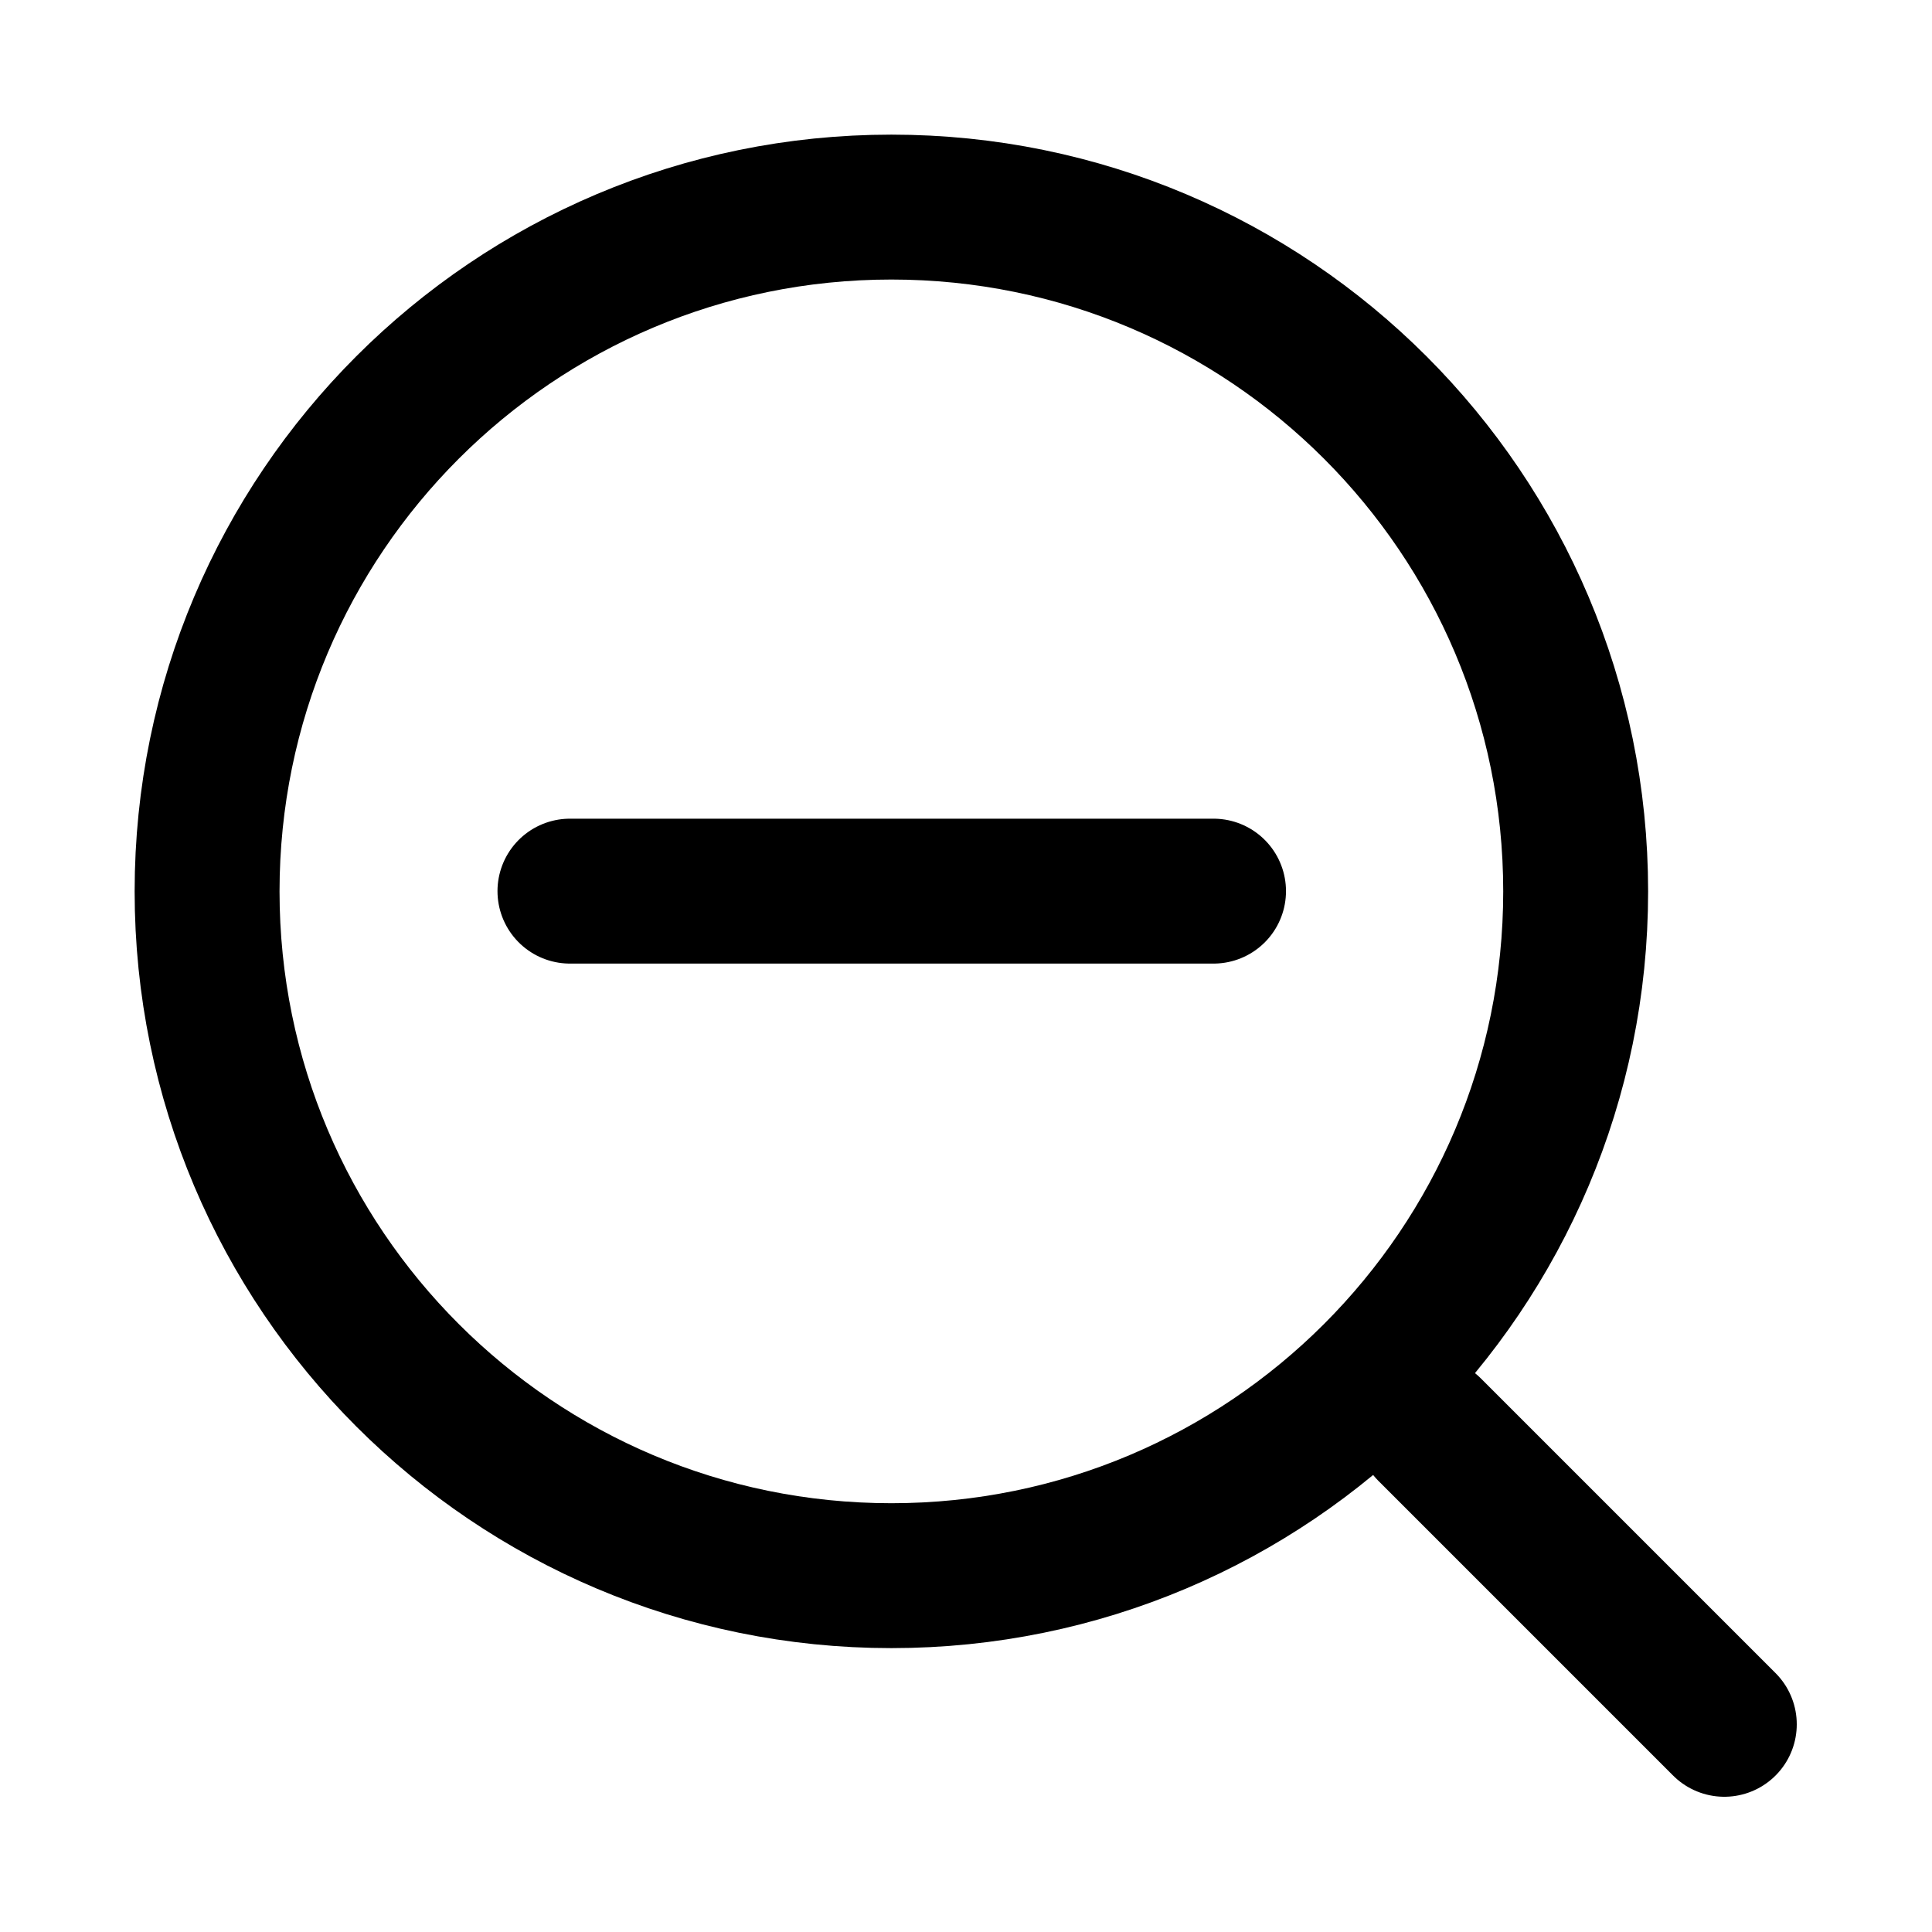
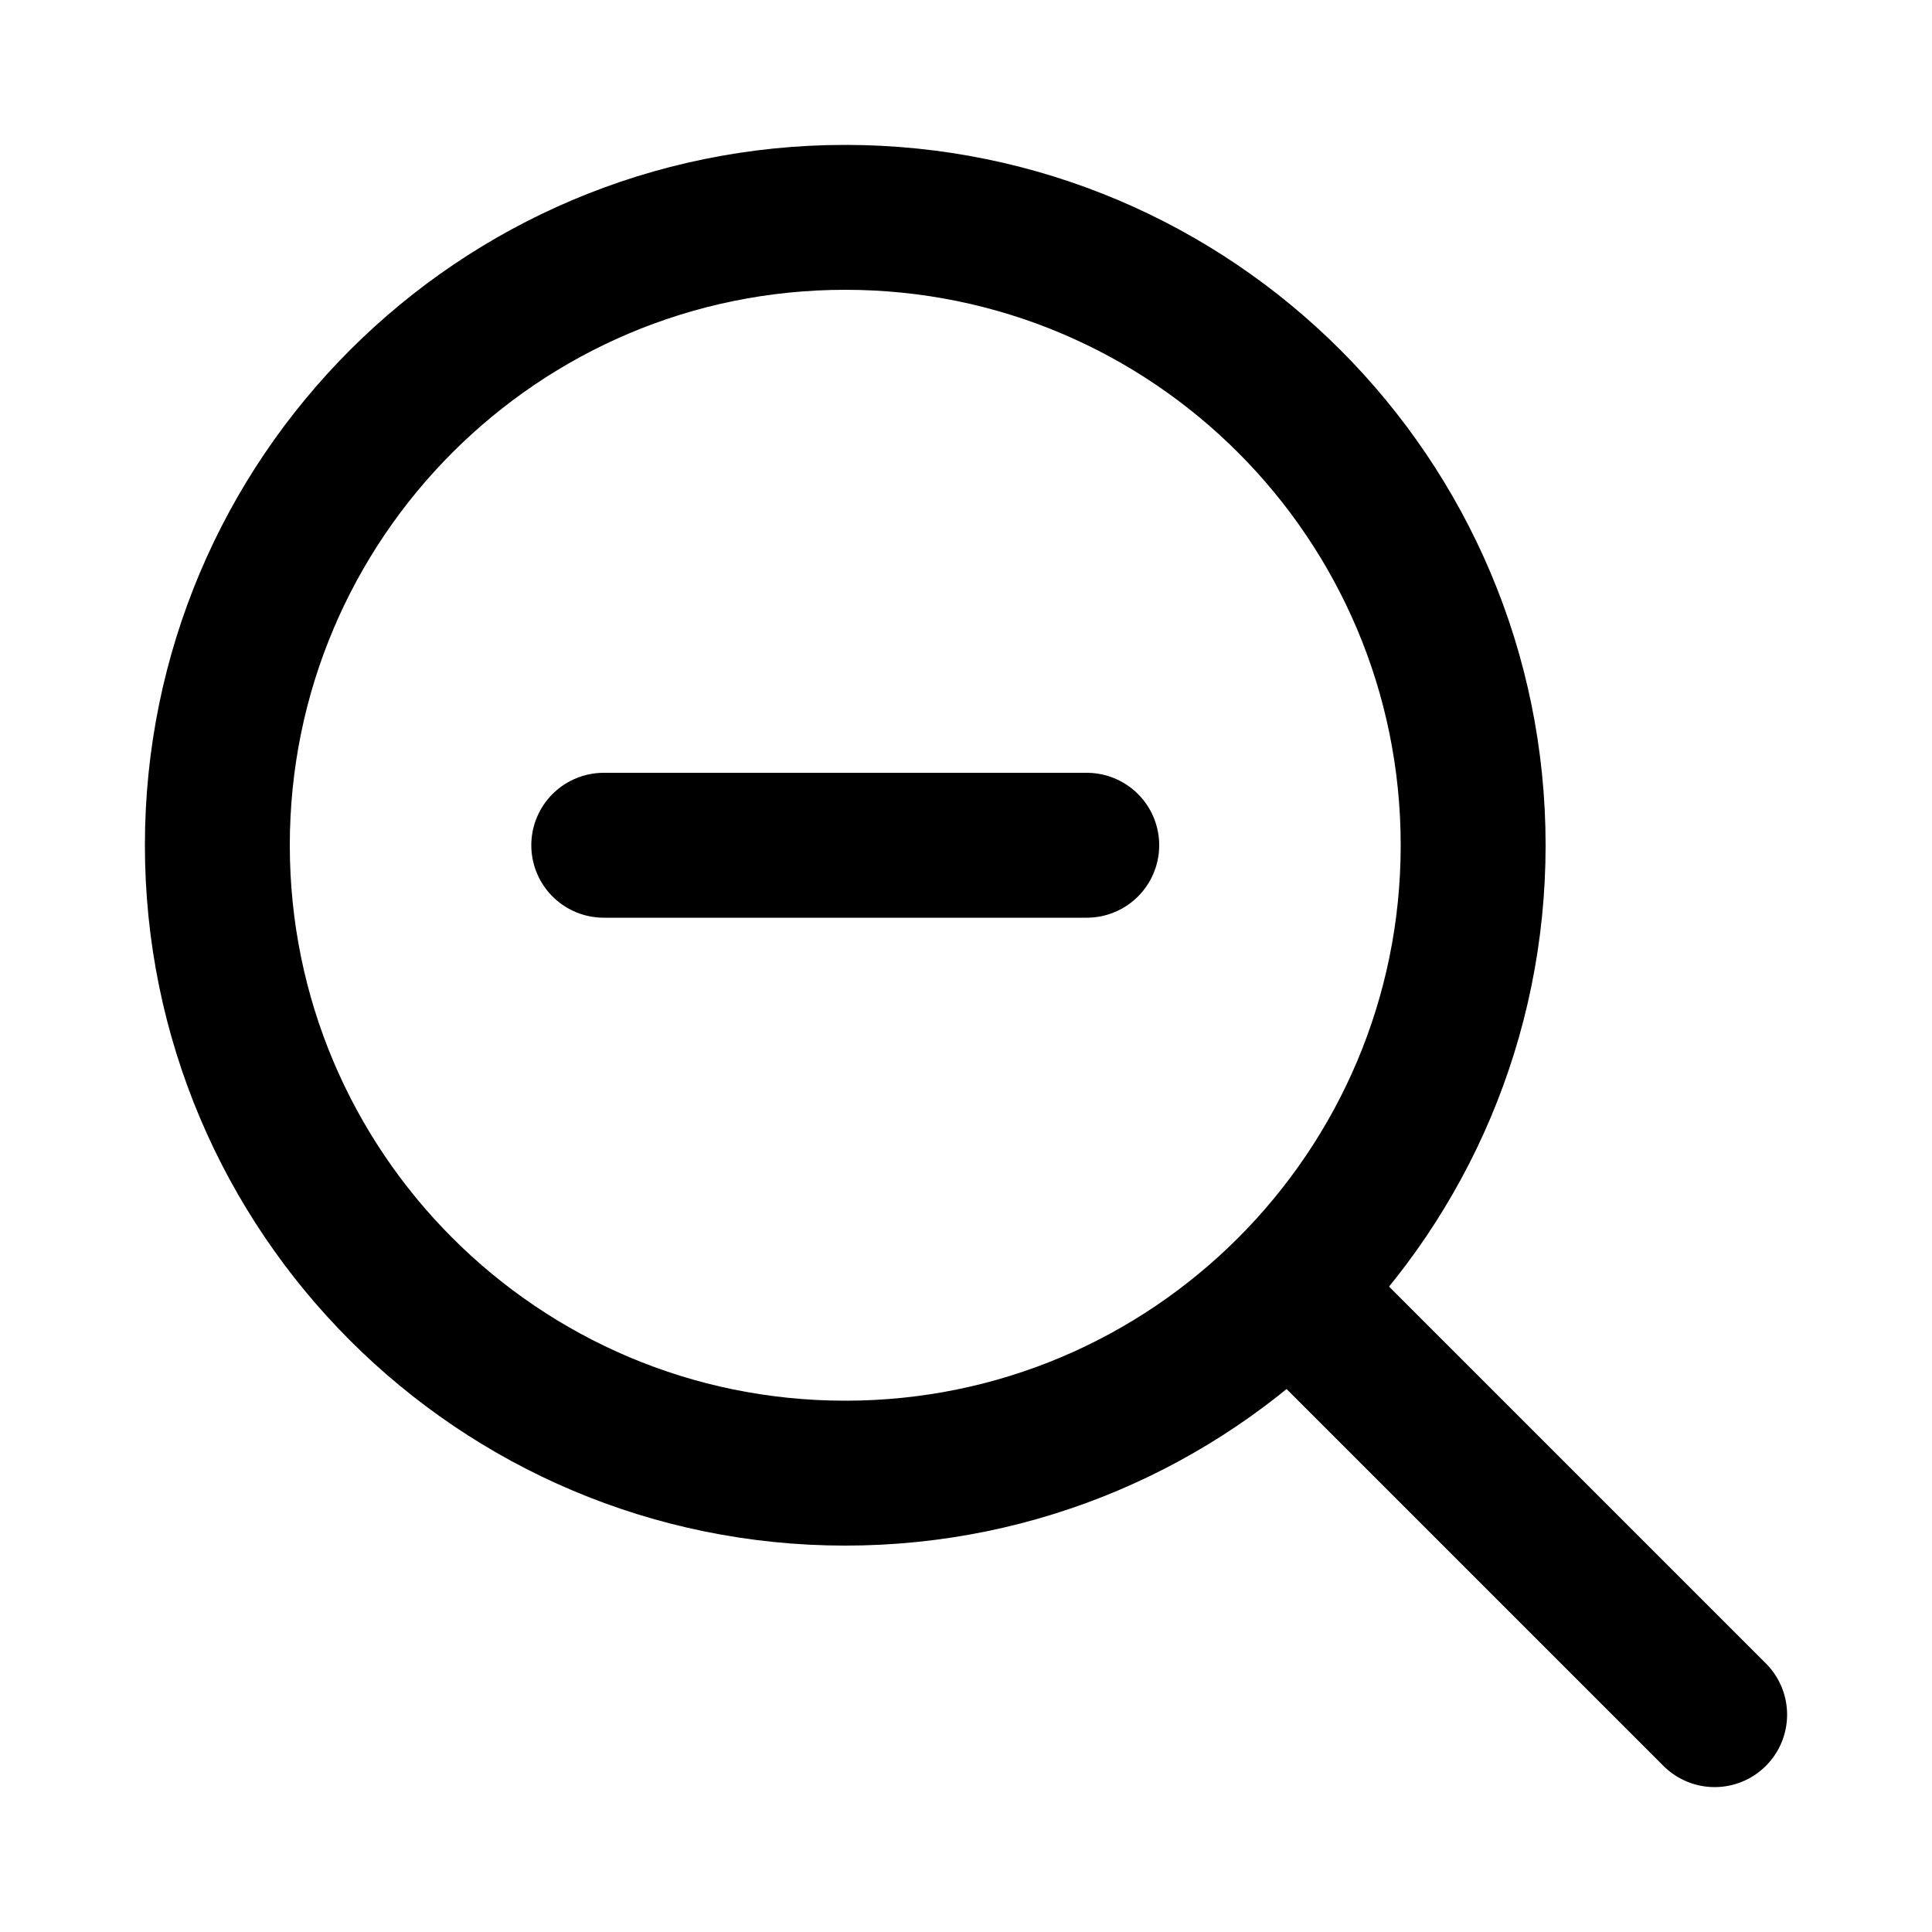
<svg xmlns="http://www.w3.org/2000/svg" width="16" height="16" viewBox="0 0 16 16" fill="none">
  <g stroke="black" stroke-width="1.2" stroke-linecap="round" stroke-linejoin="round">
-     <circle cx="7.382" cy="7.382" r="5.667" />
-     <path d="M11.84 11.84L14.28 14.28M4.72 7.38H10.05" />
+     <circle cx="7" cy="7" r="5.2" />
+     <path d="M10.8 10.8L14.2 14.2M5 7H9" />
  </g>
</svg>
